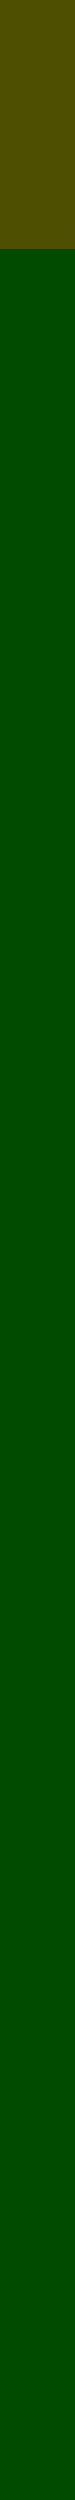
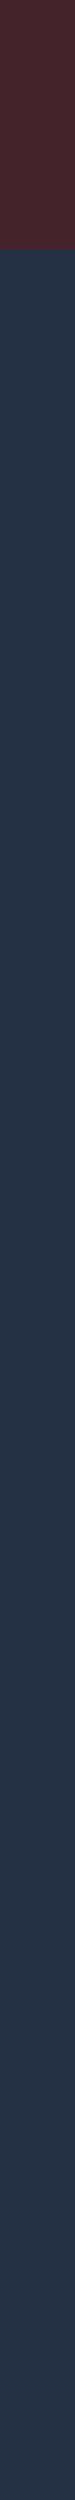
<svg xmlns="http://www.w3.org/2000/svg" id="svg2" width="3" height="100" version="1.1">
  <defs id="defs4">
    <linearGradient id="vumeterGrad" x2="0" y1="17.321" gradientTransform="scale(.17321 5.7735)" gradientUnits="userSpaceOnUse">
-       <stop id="stop7" stop-color="#0f0" offset="0" />
-       <stop id="stop9" stop-color="#0f0" offset=".9" />
-       <stop id="stop11" stop-color="#ff0" offset=".9" />
-       <stop id="stop13" stop-color="#ff0" offset="1" />
+       <stop id="stop7" stop-color="#b4d2ff" offset="0" />
+       <stop id="stop9" stop-color="#b4d2ff" offset=".9" />
+       <stop id="stop11" stop-color="#ff7878" offset=".9" />
+       <stop id="stop13" stop-color="#ff7878" offset="1" />
    </linearGradient>
    <linearGradient id="vumeterGradOff" x2="0" y1="17.321" gradientTransform="matrix(0.17321,0,0,5.7735,5.25593,-0.04019004)" gradientUnits="userSpaceOnUse">
-       <stop id="stop20" stop-color="#004b00" offset="0" />
-       <stop id="stop21" stop-color="#004b00" offset=".9" />
-       <stop id="stop22" stop-color="#4f4f00" offset=".9" />
-       <stop id="stop23" stop-color="#4f4f00" offset="1" />
+       <stop id="stop20" stop-color="#243044" offset="0" />
+       <stop id="stop21" stop-color="#243044" offset=".9" />
+       <stop id="stop22" stop-color="#44242a" offset=".9" />
+       <stop id="stop23" stop-color="#44242a" offset="1" />
    </linearGradient>
  </defs>
  <rect id="rect15" width="3" height="100" fill="url(#vumeterGrad)" />
  <rect fill="url(#vumeterGrad)" height="100" width="3" id="rect15-6" x="0" y="0" style="fill:url(#vumeterGradOff);fill-opacity:1" />
</svg>
